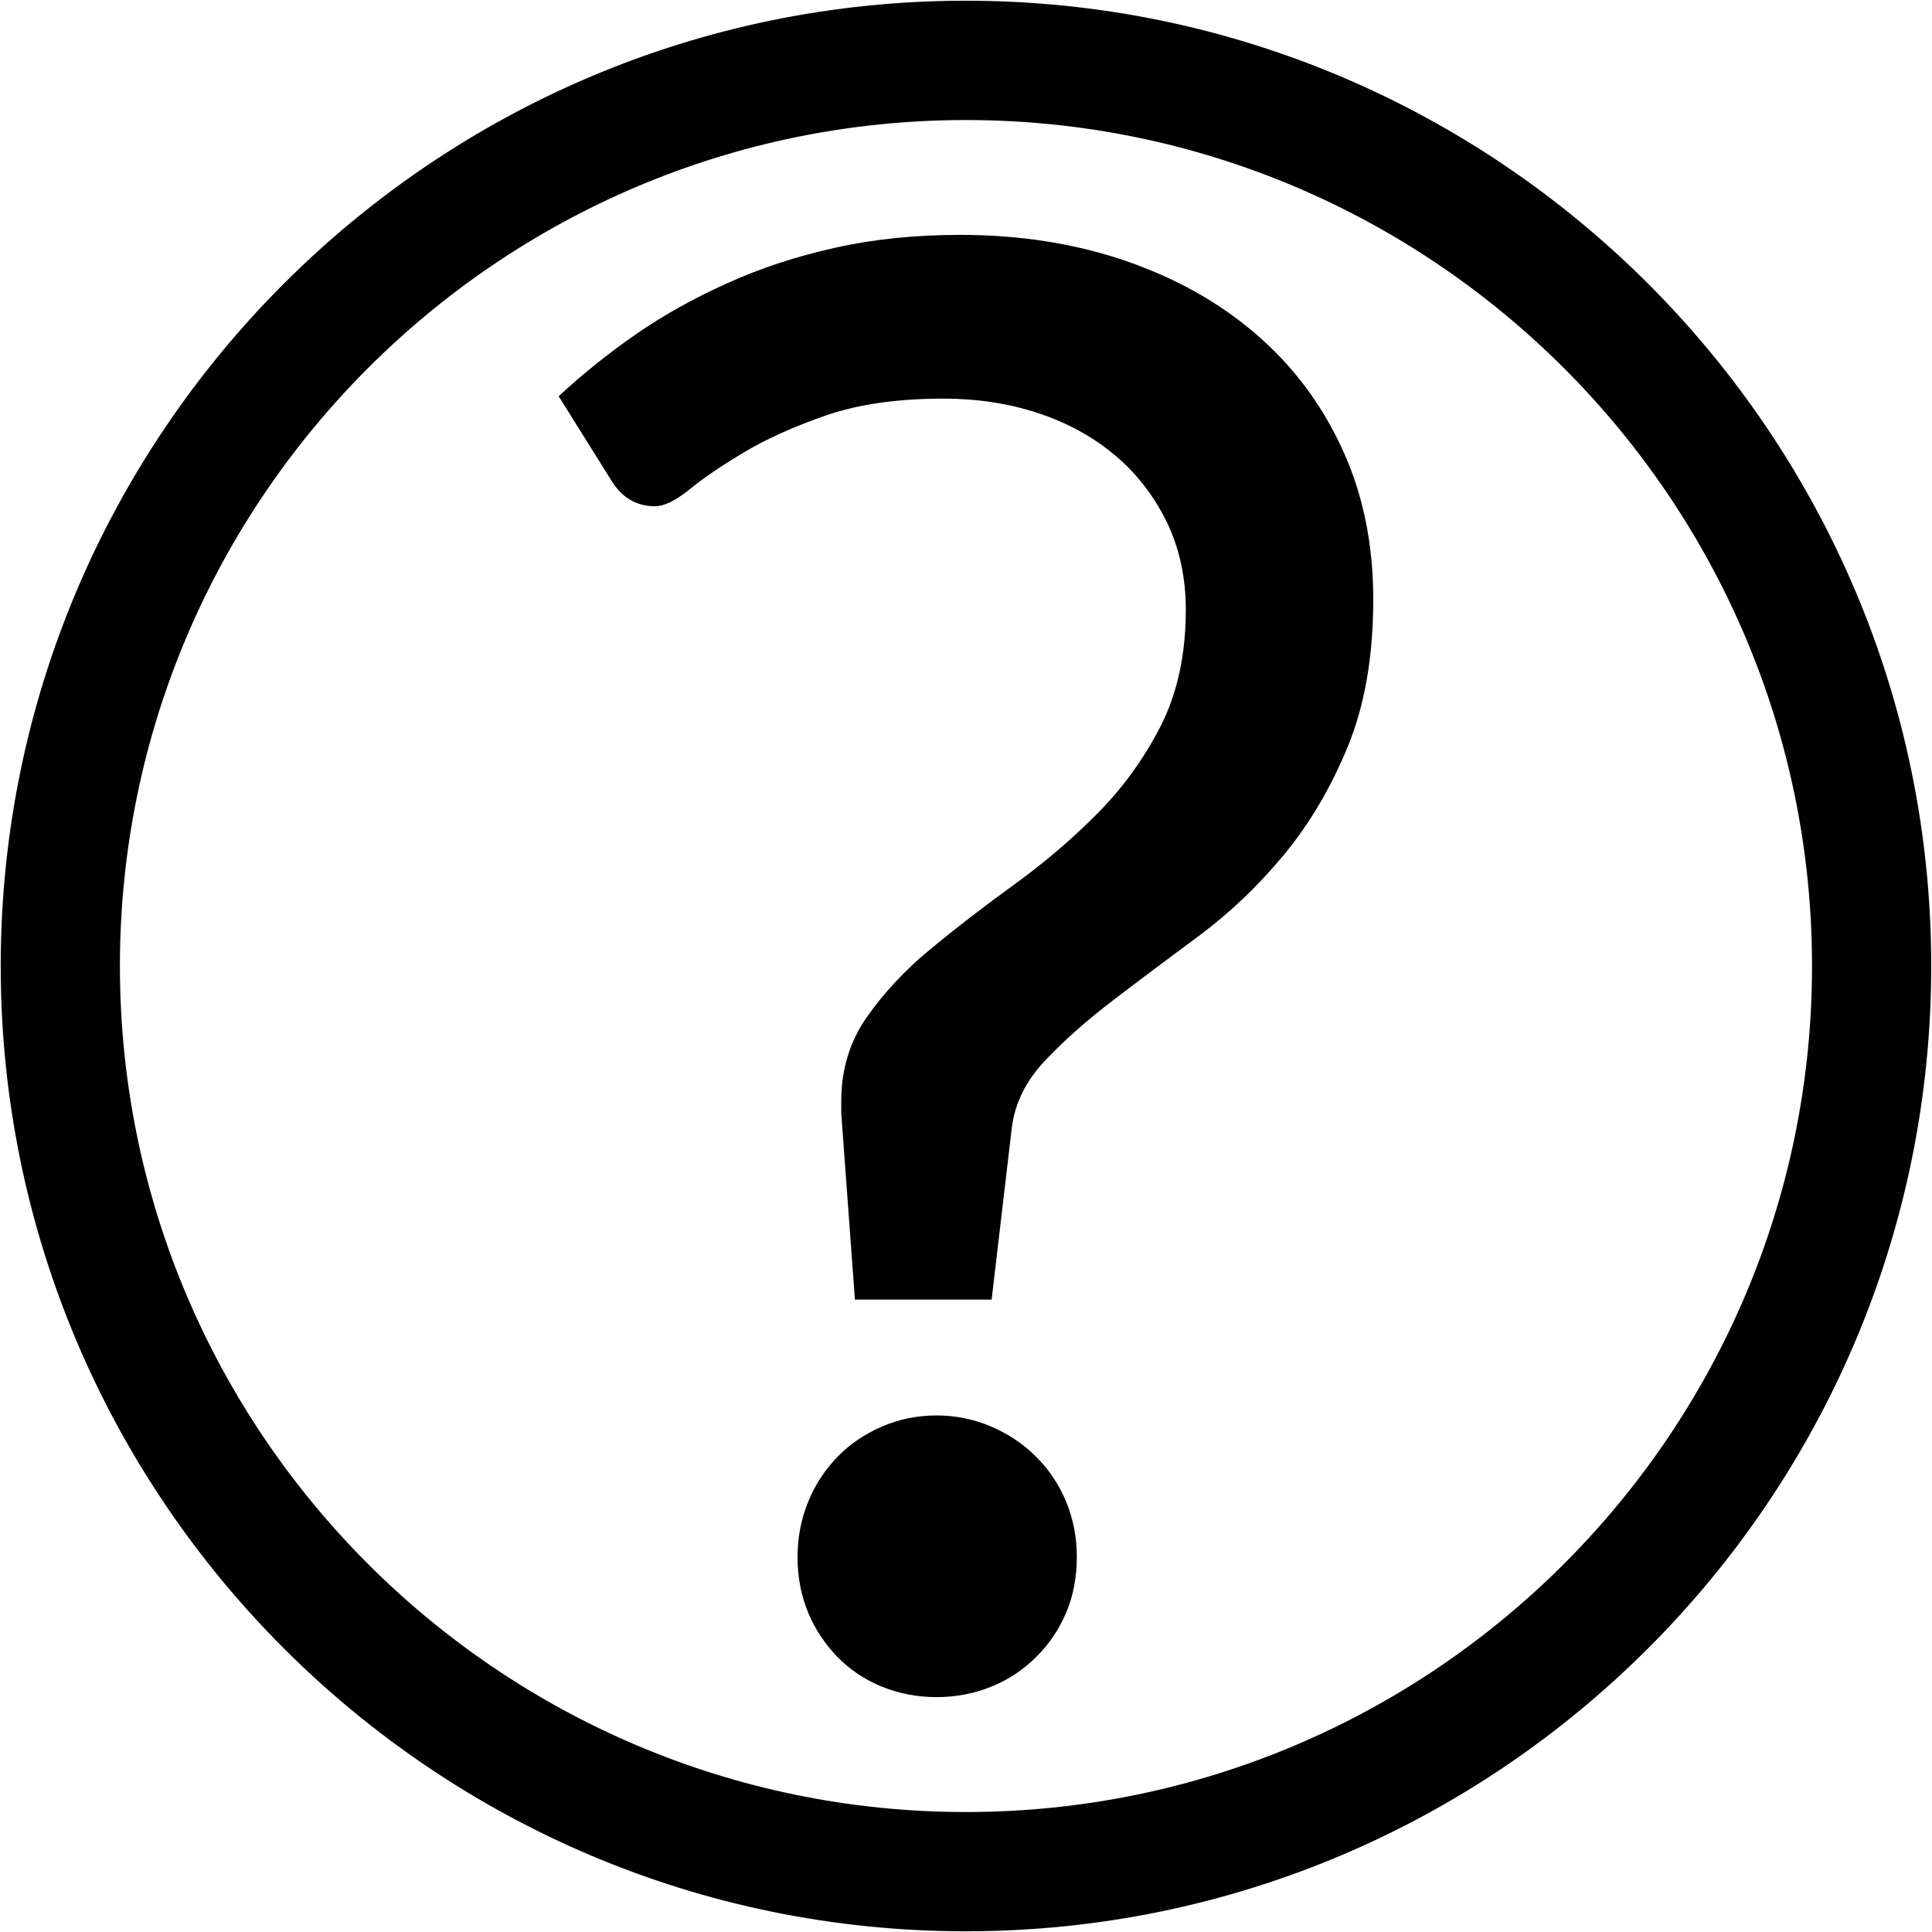
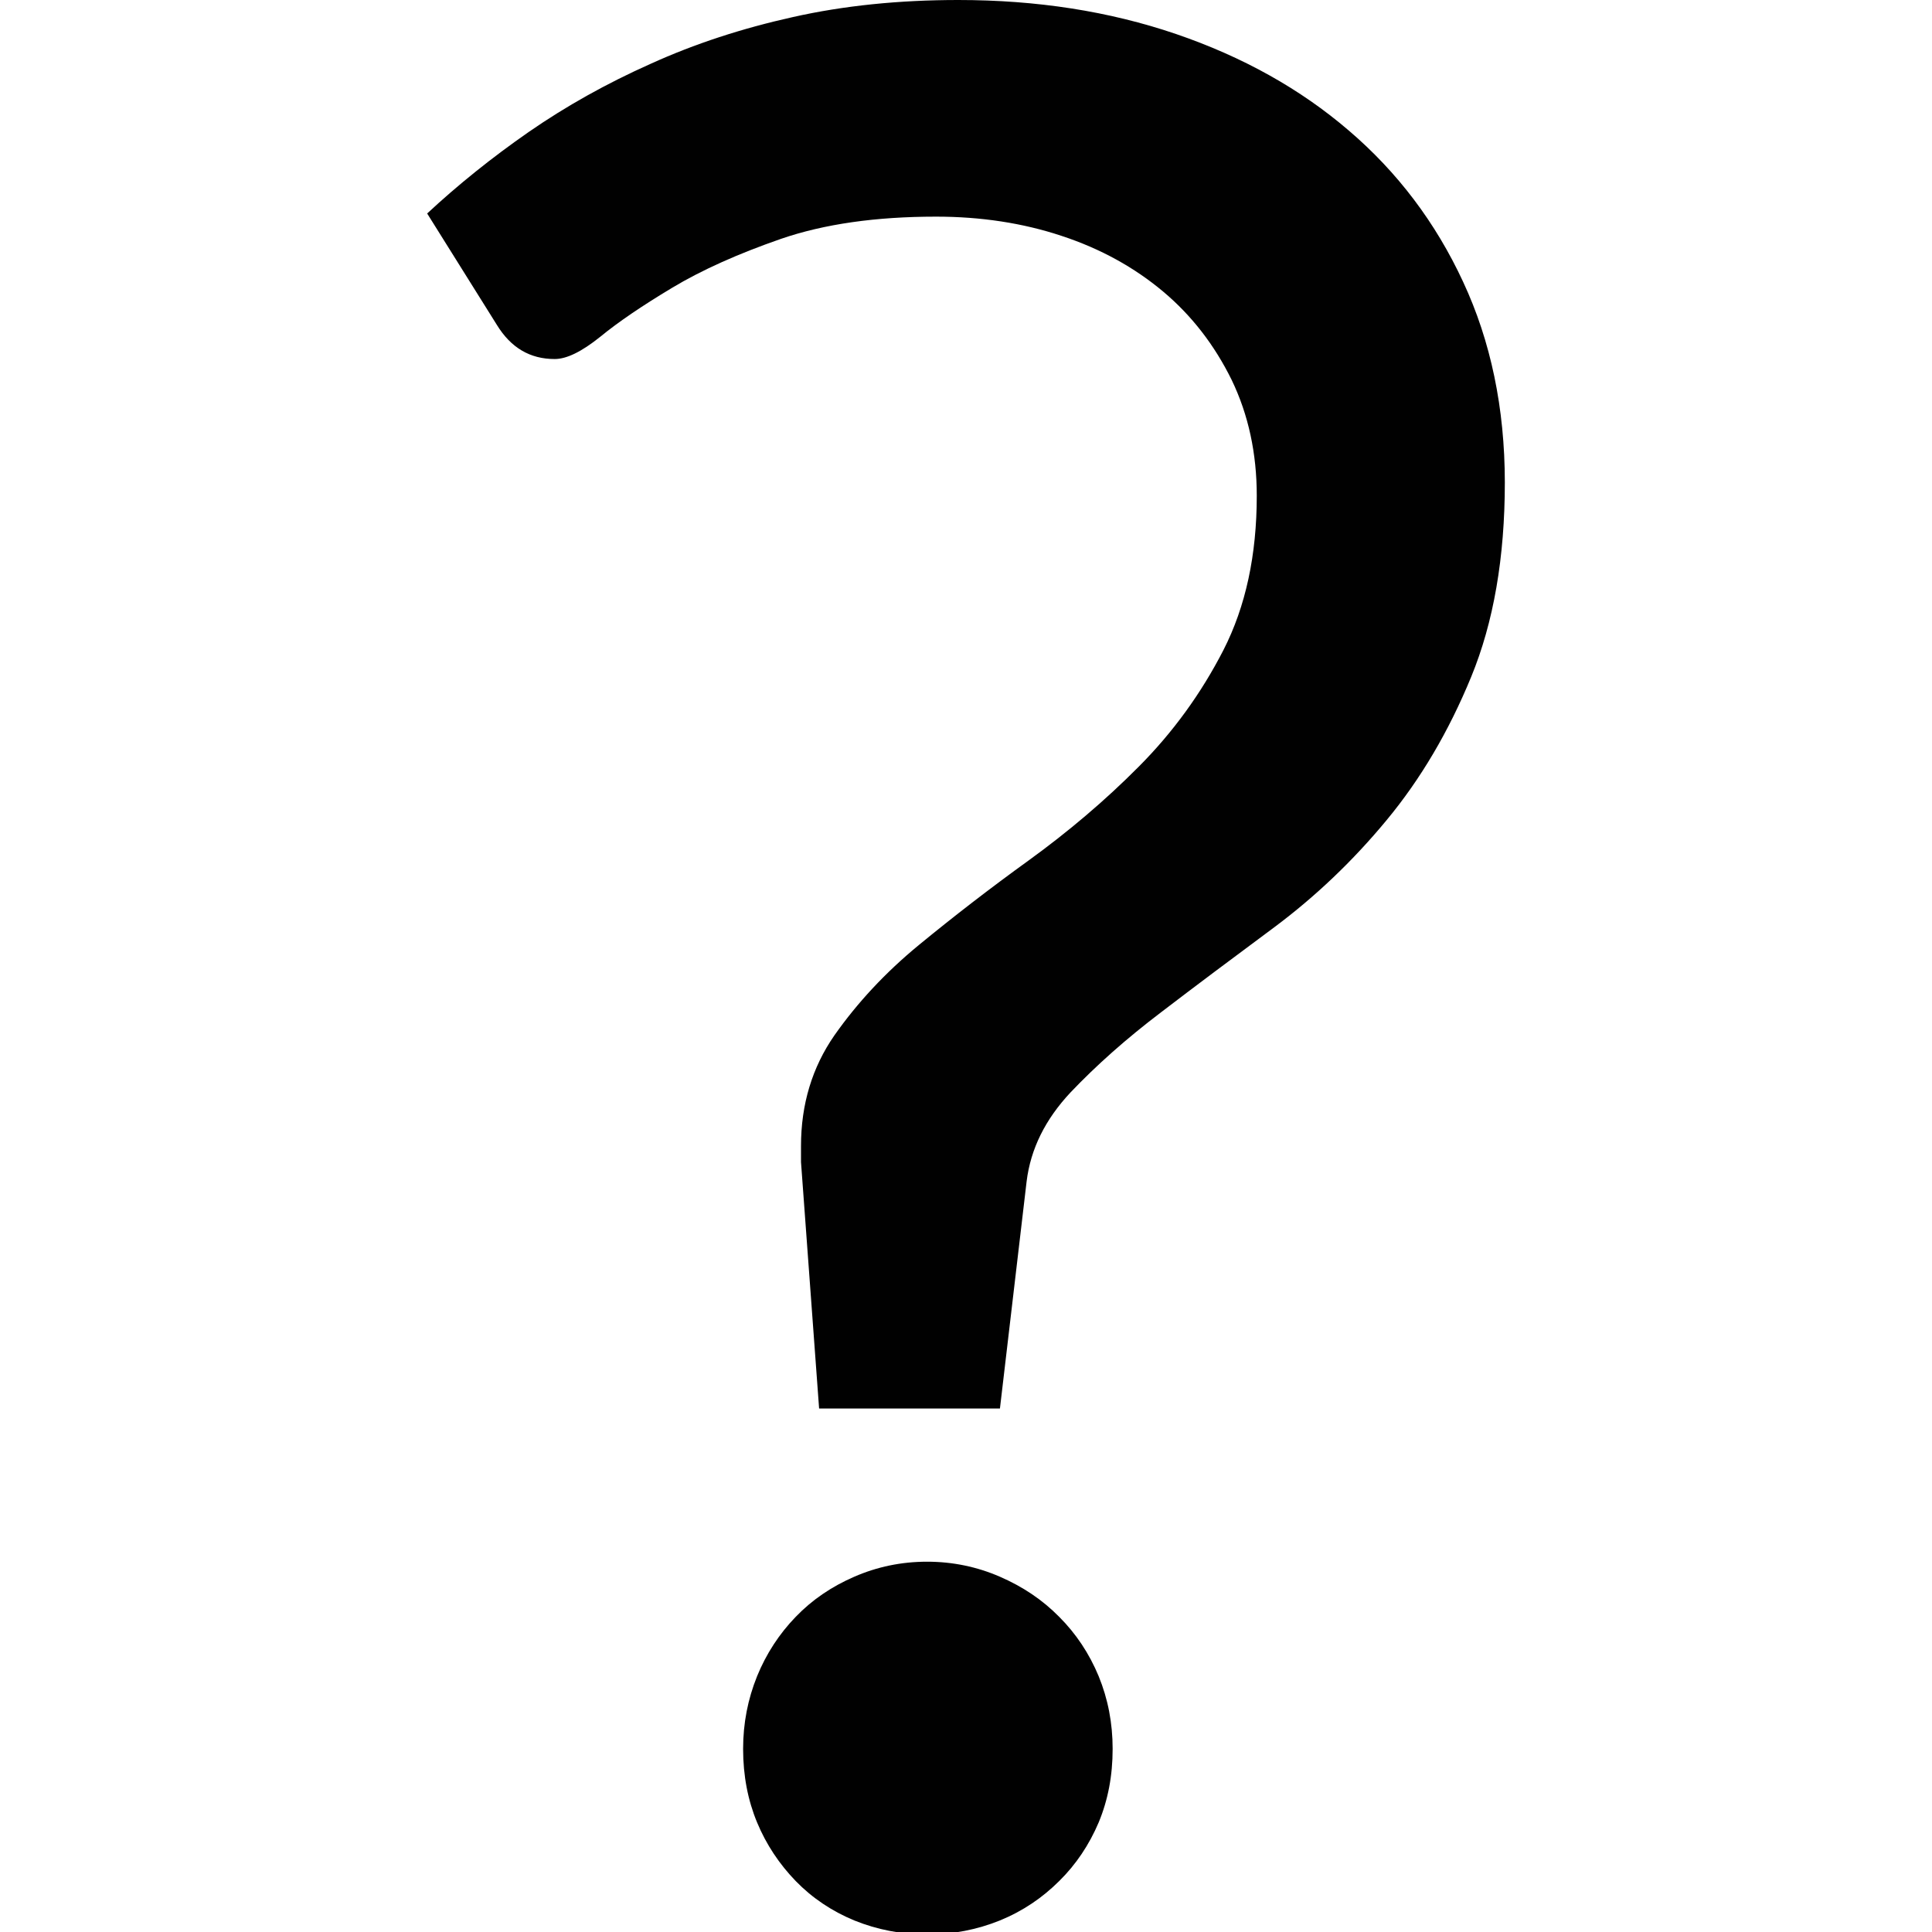
<svg xmlns="http://www.w3.org/2000/svg" version="1.0" id="Layer_1" x="0px" y="0px" width="30px" height="30px" viewBox="0 0 30 30" enable-background="new 0 0 30 30" xml:space="preserve">
-   <path fill="#010101" d="M14.998,29.989C6.734,29.989,0.011,23.266,0.011,15c0-8.265,6.723-14.989,14.987-14.989  c8.266,0,14.99,6.724,14.99,14.989C29.988,23.266,23.264,29.989,14.998,29.989z M14.998,1.864C7.756,1.864,1.862,7.757,1.862,15  c0,7.244,5.894,13.137,13.136,13.137c7.245,0,13.139-5.893,13.139-13.137C28.137,7.757,22.243,1.864,14.998,1.864z" />
-   <path fill="#010101" d="M13.689,26.189c0.268,0.108,0.552,0.164,0.854,0.164c0.301,0,0.587-0.056,0.854-0.164  c0.27-0.11,0.5-0.266,0.696-0.463c0.198-0.195,0.353-0.426,0.464-0.688c0.109-0.262,0.164-0.548,0.164-0.863  c0-0.302-0.055-0.585-0.164-0.853c-0.111-0.267-0.266-0.5-0.464-0.697c-0.196-0.199-0.427-0.354-0.696-0.471  c-0.268-0.116-0.554-0.175-0.854-0.175c-0.303,0-0.587,0.059-0.854,0.175c-0.265,0.116-0.495,0.271-0.688,0.471  c-0.191,0.197-0.345,0.431-0.453,0.697c-0.108,0.268-0.164,0.551-0.164,0.853c0,0.315,0.056,0.602,0.164,0.863  c0.108,0.261,0.262,0.491,0.453,0.688C13.194,25.925,13.425,26.08,13.689,26.189z" />
-   <path fill="#010101" d="M20.834,6.955c-0.322-0.696-0.771-1.289-1.342-1.776c-0.567-0.487-1.245-0.865-2.027-1.133  c-0.785-0.267-1.636-0.399-2.556-0.399c-0.693,0-1.343,0.066-1.941,0.2C12.369,3.98,11.814,4.162,11.3,4.395  c-0.521,0.232-0.997,0.499-1.434,0.801C9.433,5.497,9.034,5.819,8.675,6.153l0.818,1.308c0.164,0.267,0.388,0.4,0.679,0.4  c0.14,0,0.317-0.086,0.534-0.261c0.212-0.174,0.495-0.366,0.843-0.574c0.35-0.21,0.776-0.401,1.279-0.576  c0.506-0.174,1.113-0.26,1.821-0.26c0.525,0,1.019,0.074,1.473,0.226c0.458,0.151,0.854,0.37,1.192,0.654  c0.338,0.284,0.604,0.63,0.804,1.036c0.196,0.407,0.295,0.861,0.295,1.36c0,0.696-0.131,1.3-0.392,1.812  c-0.262,0.511-0.594,0.967-0.994,1.367c-0.397,0.401-0.832,0.767-1.289,1.098c-0.458,0.331-0.887,0.663-1.288,0.993  c-0.401,0.33-0.729,0.685-0.994,1.063c-0.262,0.377-0.393,0.811-0.393,1.299v0.19l0.212,2.892h2.123l0.313-2.664  c0.046-0.385,0.221-0.732,0.516-1.047c0.297-0.313,0.651-0.628,1.063-0.941c0.409-0.313,0.854-0.646,1.332-1  c0.476-0.355,0.916-0.772,1.315-1.256c0.399-0.481,0.729-1.041,0.992-1.681c0.262-0.638,0.395-1.399,0.395-2.283  C21.324,8.437,21.16,7.652,20.834,6.955z" />
+   <path fill="#010101" d="M13.266,29.821c0.354,0.143,0.731,0.217,1.13,0.217c0.398,0,0.776-0.074,1.13-0.217  c0.357-0.146,0.661-0.353,0.921-0.612c0.262-0.258,0.466-0.564,0.613-0.91c0.145-0.349,0.217-0.725,0.217-1.143  c0-0.399-0.072-0.774-0.217-1.128c-0.147-0.354-0.352-0.661-0.613-0.922c-0.26-0.264-0.564-0.468-0.921-0.623  c-0.354-0.154-0.733-0.233-1.13-0.233c-0.4,0-0.776,0.079-1.13,0.233c-0.351,0.152-0.655,0.358-0.91,0.623  c-0.253,0.261-0.457,0.571-0.6,0.922c-0.143,0.354-0.217,0.729-0.217,1.128c0,0.418,0.074,0.798,0.217,1.143  c0.143,0.345,0.347,0.648,0.6,0.91C12.611,29.471,12.917,29.677,13.266,29.821z" />
+   <path fill="#010101" d="M22.719,4.376c-0.427-0.921-1.021-1.705-1.775-2.349c-0.751-0.645-1.647-1.145-2.683-1.499  C17.222,0.174,16.097,0,14.88,0c-0.917,0-1.777,0.087-2.568,0.265c-0.792,0.176-1.527,0.416-2.207,0.725  c-0.689,0.307-1.318,0.66-1.896,1.06C7.636,2.448,7.108,2.873,6.633,3.315l1.083,1.731c0.217,0.353,0.513,0.529,0.897,0.529  c0.186,0,0.419-0.114,0.707-0.345c0.28-0.23,0.655-0.484,1.115-0.76c0.463-0.278,1.027-0.53,1.692-0.761  c0.669-0.23,1.472-0.345,2.409-0.345c0.694,0,1.348,0.099,1.949,0.299c0.605,0.199,1.13,0.49,1.577,0.865  c0.446,0.375,0.798,0.833,1.063,1.371c0.26,0.539,0.39,1.139,0.39,1.799c0,0.921-0.172,1.72-0.518,2.397  c-0.347,0.676-0.787,1.28-1.314,1.809c-0.526,0.53-1.101,1.015-1.705,1.453c-0.607,0.438-1.174,0.877-1.705,1.313  c-0.531,0.436-0.964,0.906-1.315,1.405c-0.347,0.499-0.52,1.073-0.52,1.719v0.252l0.281,3.825h2.808l0.414-3.524  c0.062-0.509,0.292-0.968,0.683-1.385c0.393-0.413,0.861-0.831,1.407-1.245c0.541-0.414,1.13-0.854,1.762-1.323  c0.629-0.47,1.211-1.021,1.74-1.661c0.527-0.636,0.964-1.377,1.312-2.224c0.347-0.844,0.522-1.851,0.522-3.02  C23.366,6.337,23.149,5.298,22.719,4.376z" />
</svg>
